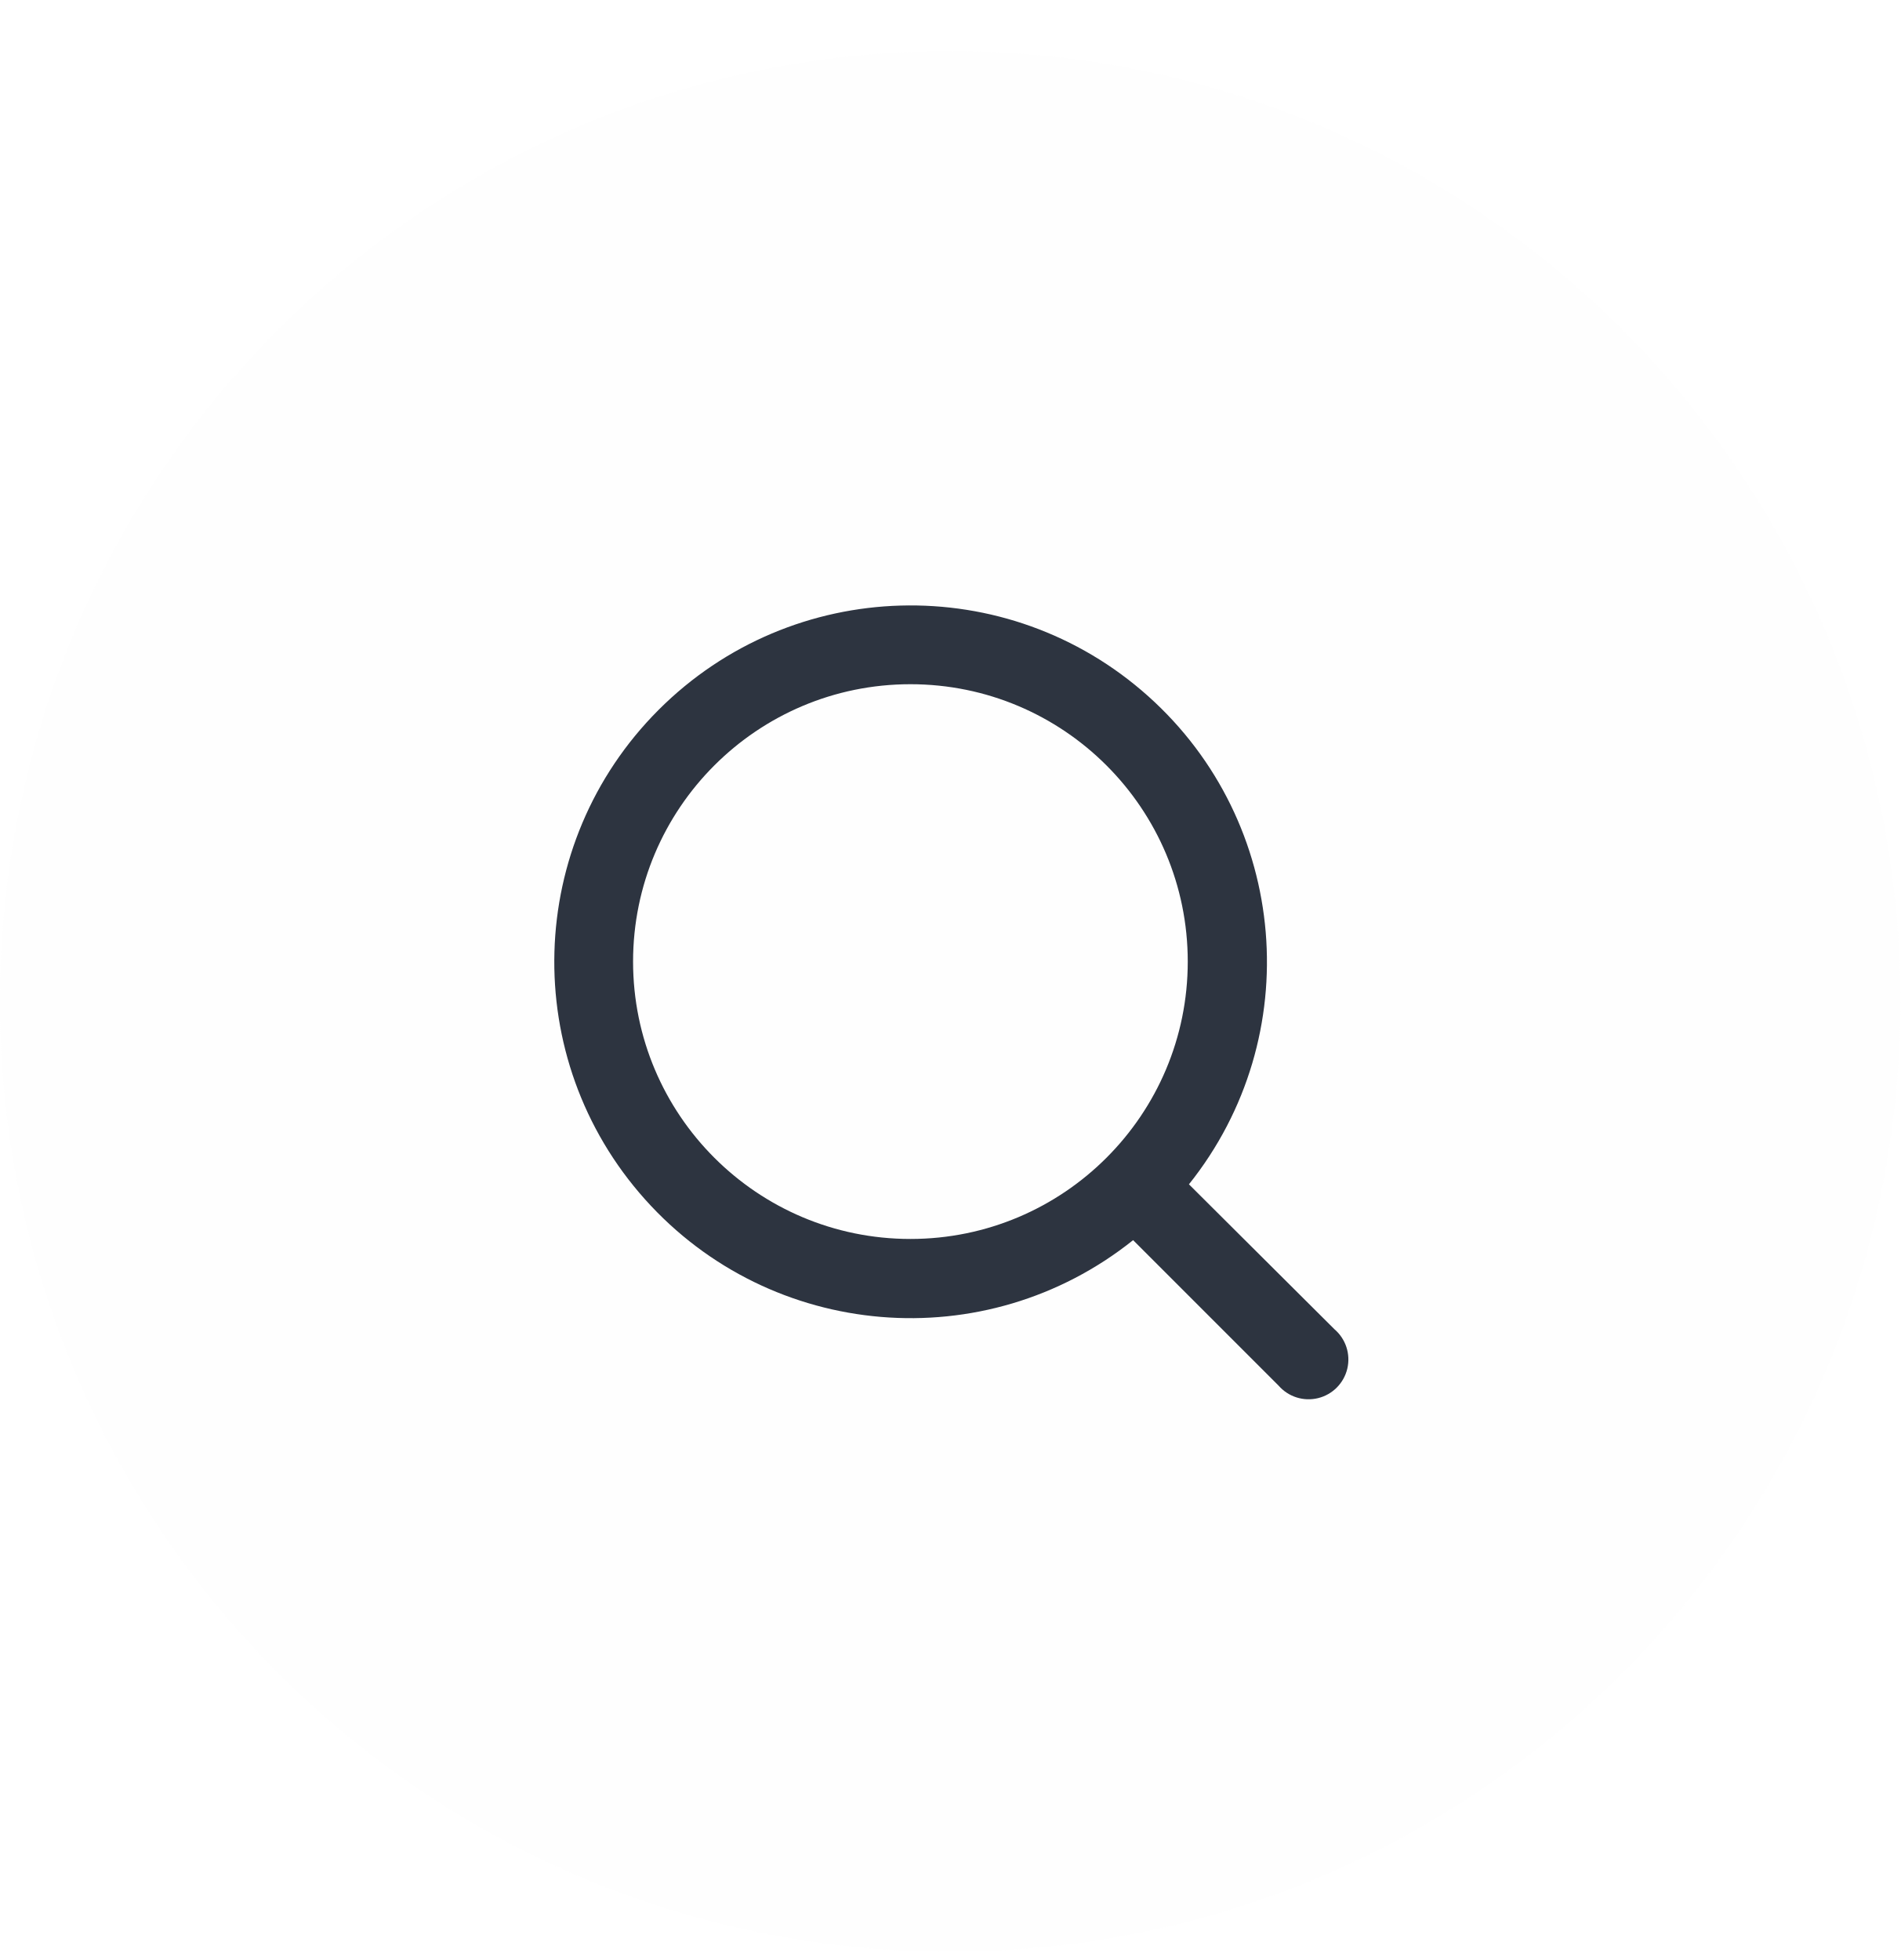
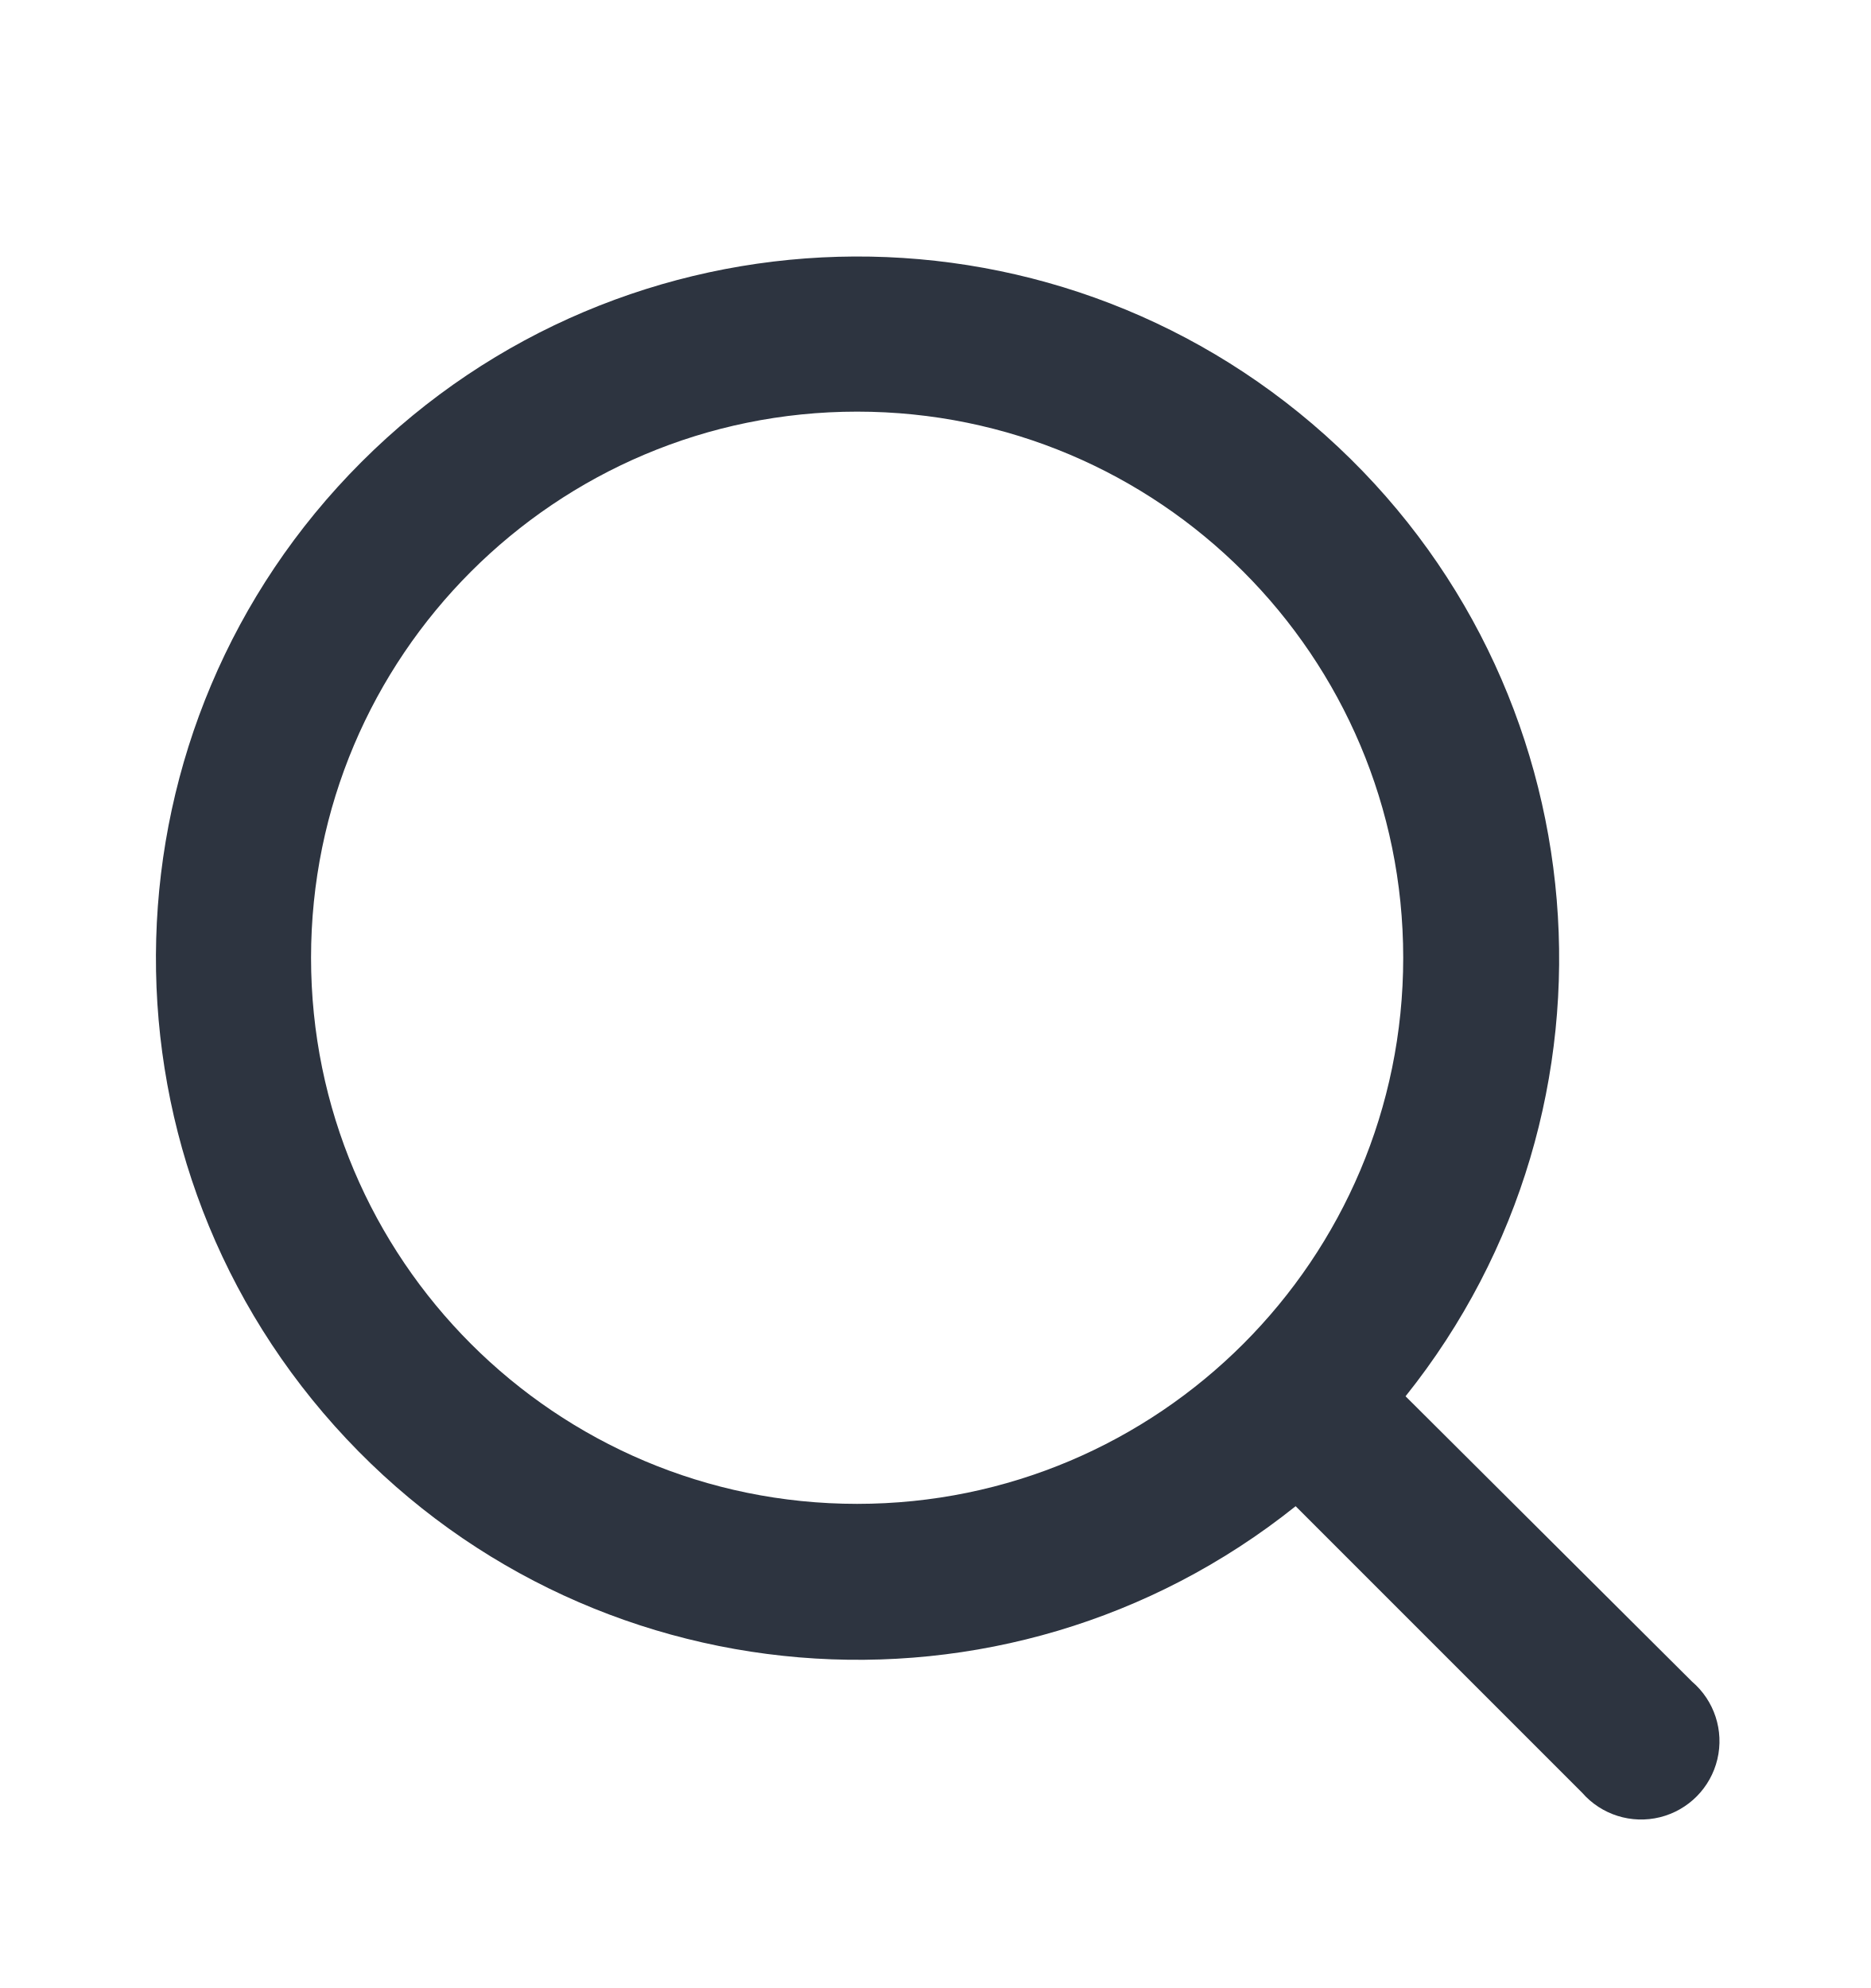
- <svg xmlns="http://www.w3.org/2000/svg" width="32" height="33" fill="none">
-   <path d="M0 16.86a16 16 0 1 1 32 0 16 16 0 0 1-32 0Z" fill="#FCFCFC" fill-opacity=".3" />
-   <path fill-rule="evenodd" clip-rule="evenodd" d="M10.66 16.19a4.67 4.67 0 1 1 9.34 0 4.67 4.67 0 0 1-9.34 0Zm8.42 4.69a6 6 0 1 1 .94-.94l2.45 2.44a.67.67 0 1 1-.94.95l-2.45-2.45Z" fill="#2D3440" />
+ <svg xmlns="http://www.w3.org/2000/svg" width="16" height="17" fill="none">
+   <path fill-rule="evenodd" clip-rule="evenodd" d="M2.66 8.19a4.67 4.67 0 1 1 9.34 0 4.67 4.67 0 0 1-9.34 0Zm8.42 4.69a6 6 0 1 1 .94-.94l2.45 2.44a.67.67 0 1 1-.94.95l-2.45-2.45Z" fill="#2D3440" />
</svg>
